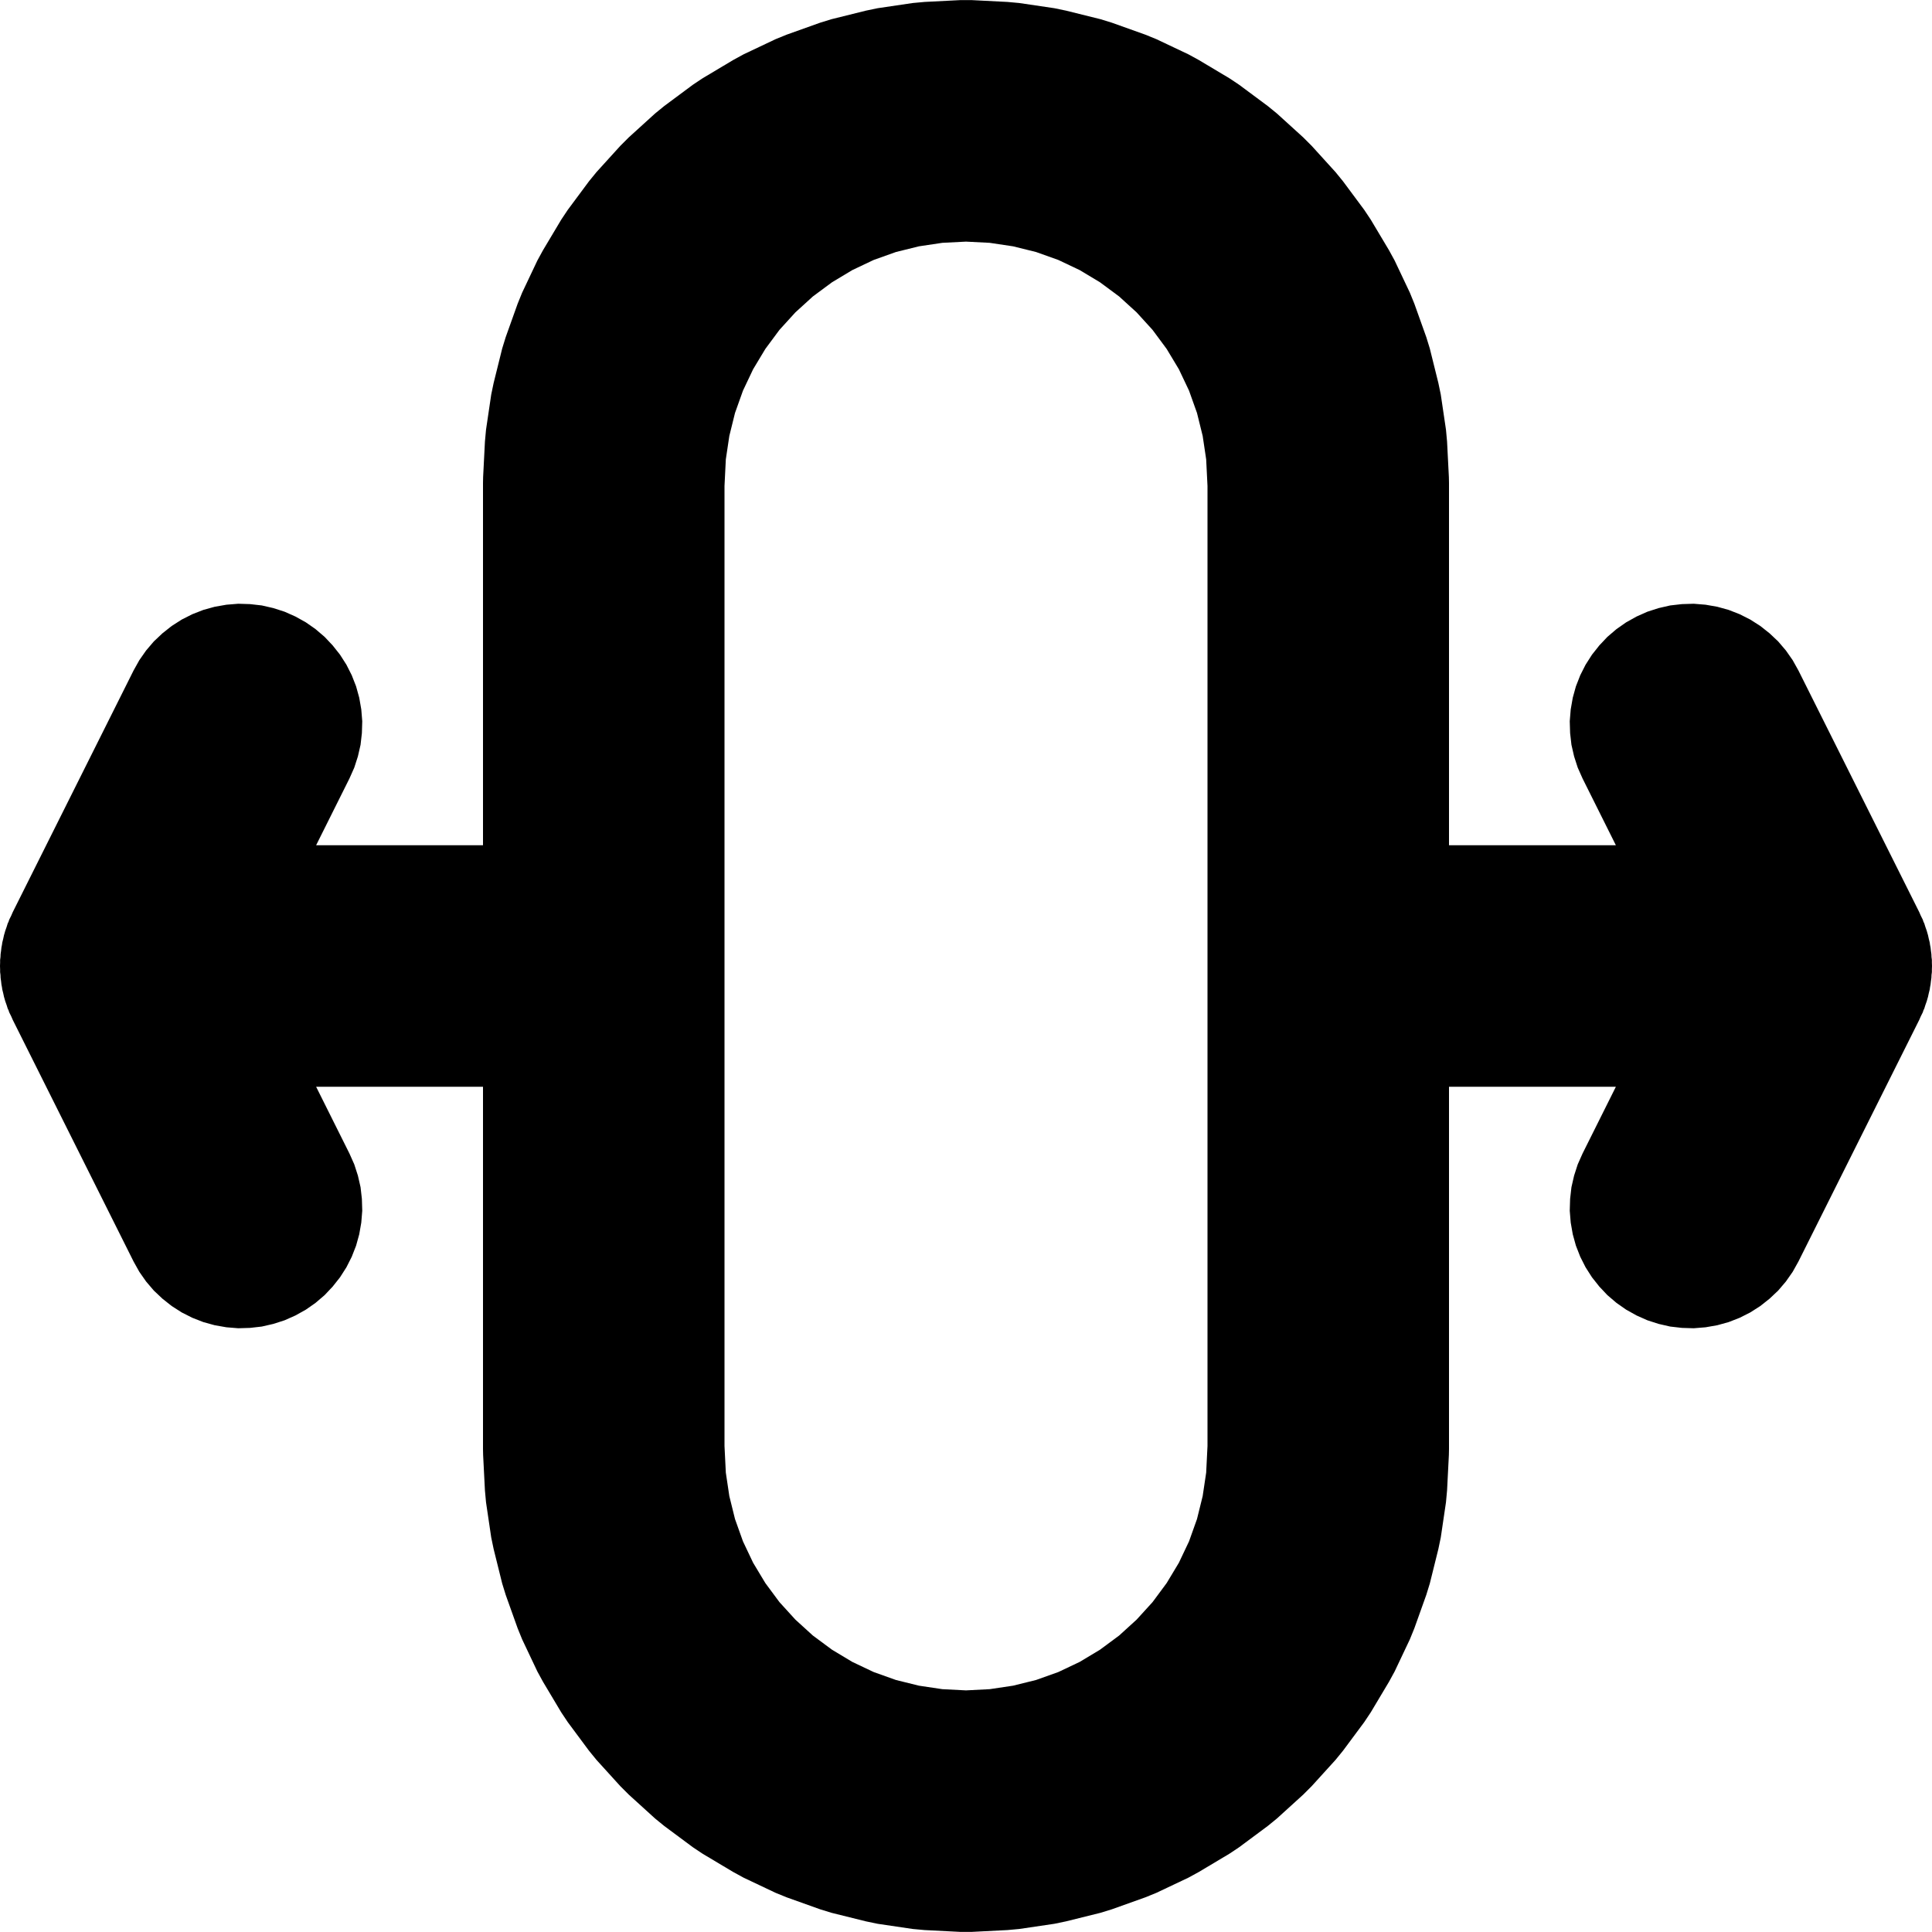
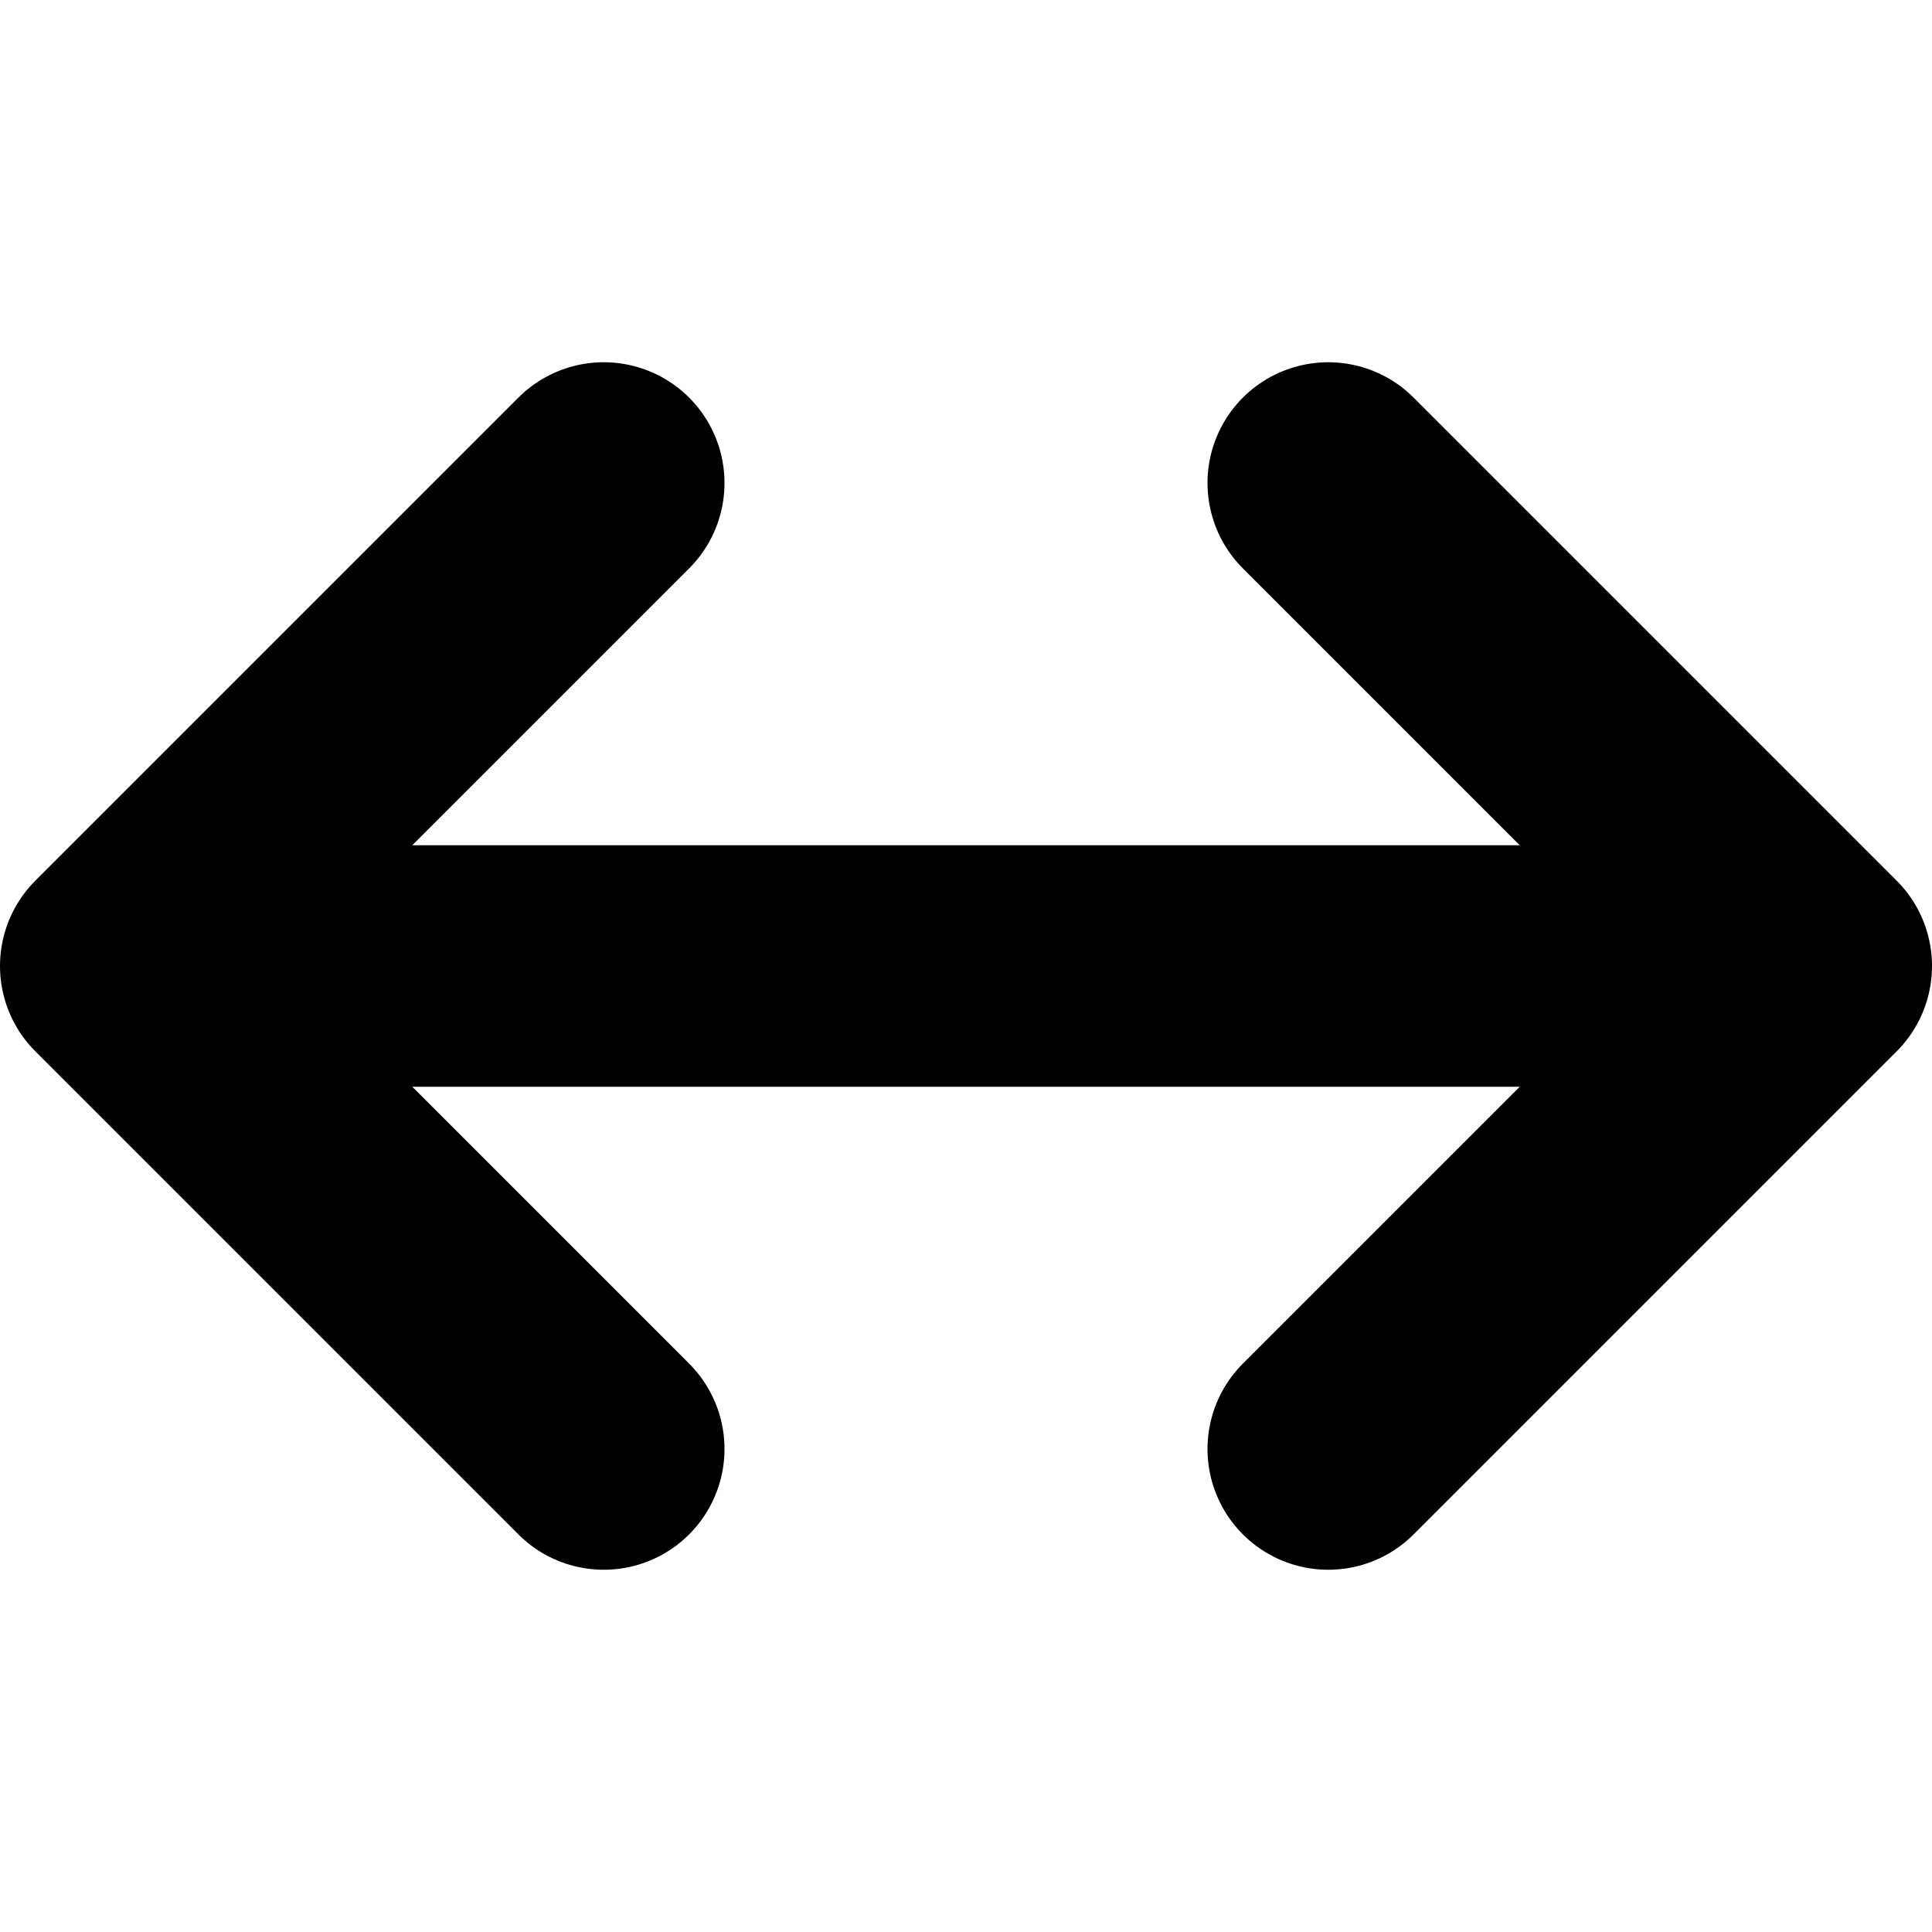
- <svg xmlns="http://www.w3.org/2000/svg" width="16" height="16" viewBox="0 0 16 16">
-   <path fill="#000000" fill-rule="evenodd" d="M 0.076 7.617 L 0.071 7.633 L 0.064 7.647 L 0.055 7.676 L 0.043 7.710 L 0.038 7.728 L 0.033 7.745 L 0.027 7.773 L 0.019 7.805 L 0.016 7.826 L 0.012 7.846 L 0.009 7.873 L 0.005 7.902 L 0.004 7.926 L 0.001 7.949 L 0.001 7.973 L 0.000 8.000 L 0.001 8.027 L 0.001 8.051 L 0.004 8.074 L 0.005 8.098 L 0.009 8.127 L 0.012 8.154 L 0.016 8.174 L 0.019 8.195 L 0.027 8.227 L 0.033 8.255 L 0.038 8.272 L 0.043 8.290 L 0.055 8.324 L 0.064 8.353 L 0.071 8.367 L 0.076 8.383 L 0.093 8.417 L 0.106 8.447 L 1.106 10.447 L 1.154 10.533 L 1.210 10.613 L 1.274 10.688 L 1.345 10.755 L 1.422 10.816 L 1.505 10.869 L 1.592 10.913 L 1.684 10.949 L 1.778 10.975 L 1.875 10.992 L 1.973 11.000 L 2.071 10.997 L 2.168 10.986 L 2.264 10.964 L 2.357 10.934 L 2.447 10.894 L 2.533 10.846 L 2.613 10.790 L 2.688 10.726 L 2.755 10.655 L 2.816 10.578 L 2.869 10.495 L 2.913 10.408 L 2.949 10.316 L 2.975 10.222 L 2.992 10.125 L 3.000 10.027 L 2.997 9.929 L 2.986 9.832 L 2.964 9.736 L 2.934 9.643 L 2.894 9.553 L 2.618 9.000 L 4.000 9.000 L 4.000 12.000 L 4.001 12.049 L 4.016 12.343 L 4.025 12.441 L 4.068 12.732 L 4.088 12.828 L 4.159 13.114 L 4.188 13.208 L 4.287 13.485 L 4.324 13.576 L 4.450 13.842 L 4.497 13.928 L 4.648 14.181 L 4.702 14.262 L 4.878 14.499 L 4.940 14.575 L 5.138 14.793 L 5.207 14.862 L 5.425 15.060 L 5.501 15.122 L 5.738 15.298 L 5.819 15.352 L 6.072 15.503 L 6.158 15.550 L 6.424 15.676 L 6.515 15.713 L 6.792 15.812 L 6.886 15.841 L 7.172 15.912 L 7.268 15.932 L 7.559 15.975 L 7.657 15.984 L 7.951 15.999 L 8.049 15.999 L 8.343 15.984 L 8.441 15.975 L 8.732 15.932 L 8.828 15.912 L 9.114 15.841 L 9.208 15.812 L 9.485 15.713 L 9.576 15.676 L 9.842 15.550 L 9.928 15.503 L 10.181 15.352 L 10.262 15.298 L 10.499 15.122 L 10.575 15.060 L 10.793 14.862 L 10.862 14.793 L 11.060 14.575 L 11.122 14.499 L 11.298 14.262 L 11.352 14.181 L 11.503 13.928 L 11.550 13.842 L 11.676 13.576 L 11.713 13.485 L 11.812 13.208 L 11.841 13.114 L 11.912 12.828 L 11.932 12.732 L 11.975 12.441 L 11.984 12.343 L 11.999 12.049 L 12.000 12.000 L 12.000 9.000 L 13.382 9.000 L 13.106 9.553 L 13.066 9.643 L 13.036 9.736 L 13.014 9.832 L 13.003 9.929 L 13.000 10.027 L 13.008 10.125 L 13.025 10.222 L 13.051 10.316 L 13.087 10.408 L 13.131 10.495 L 13.184 10.578 L 13.245 10.655 L 13.312 10.726 L 13.387 10.790 L 13.467 10.846 L 13.553 10.894 L 13.643 10.934 L 13.736 10.964 L 13.832 10.986 L 13.929 10.997 L 14.027 11.000 L 14.125 10.992 L 14.222 10.975 L 14.316 10.949 L 14.408 10.913 L 14.495 10.869 L 14.578 10.816 L 14.655 10.755 L 14.726 10.688 L 14.790 10.613 L 14.846 10.533 L 14.894 10.447 L 15.894 8.447 L 15.907 8.417 L 15.924 8.383 L 15.929 8.367 L 15.936 8.353 L 15.945 8.324 L 15.957 8.290 L 15.962 8.272 L 15.967 8.255 L 15.973 8.227 L 15.981 8.195 L 15.984 8.174 L 15.988 8.154 L 15.991 8.127 L 15.995 8.098 L 15.996 8.074 L 15.999 8.051 L 15.999 8.027 L 16.000 8.000 L 15.999 7.973 L 15.999 7.949 L 15.996 7.926 L 15.995 7.902 L 15.991 7.873 L 15.988 7.846 L 15.984 7.826 L 15.981 7.805 L 15.973 7.773 L 15.967 7.745 L 15.962 7.728 L 15.957 7.710 L 15.945 7.676 L 15.936 7.647 L 15.929 7.633 L 15.924 7.617 L 15.907 7.583 L 15.894 7.553 L 14.894 5.553 L 14.846 5.467 L 14.790 5.387 L 14.726 5.312 L 14.655 5.245 L 14.578 5.184 L 14.495 5.131 L 14.408 5.087 L 14.316 5.051 L 14.222 5.025 L 14.125 5.008 L 14.027 5.000 L 13.929 5.003 L 13.832 5.014 L 13.736 5.036 L 13.643 5.066 L 13.553 5.106 L 13.467 5.154 L 13.387 5.210 L 13.312 5.274 L 13.245 5.345 L 13.184 5.422 L 13.131 5.505 L 13.087 5.592 L 13.051 5.684 L 13.025 5.778 L 13.008 5.875 L 13.000 5.973 L 13.003 6.071 L 13.014 6.168 L 13.036 6.264 L 13.066 6.357 L 13.106 6.447 L 13.382 7.000 L 12.000 7.000 L 12.000 4.000 L 11.999 3.951 L 11.984 3.657 L 11.975 3.559 L 11.932 3.268 L 11.912 3.172 L 11.841 2.886 L 11.812 2.792 L 11.713 2.515 L 11.676 2.424 L 11.550 2.158 L 11.503 2.072 L 11.352 1.819 L 11.298 1.738 L 11.122 1.501 L 11.060 1.425 L 10.862 1.207 L 10.793 1.138 L 10.575 0.940 L 10.499 0.878 L 10.262 0.702 L 10.181 0.648 L 9.928 0.497 L 9.842 0.450 L 9.576 0.324 L 9.485 0.287 L 9.208 0.188 L 9.114 0.159 L 8.828 0.088 L 8.732 0.068 L 8.441 0.025 L 8.343 0.016 L 8.049 0.001 L 7.951 0.001 L 7.657 0.016 L 7.559 0.025 L 7.268 0.068 L 7.172 0.088 L 6.886 0.159 L 6.792 0.188 L 6.515 0.287 L 6.424 0.324 L 6.158 0.450 L 6.072 0.497 L 5.819 0.648 L 5.738 0.702 L 5.501 0.878 L 5.425 0.940 L 5.207 1.138 L 5.138 1.207 L 4.940 1.425 L 4.878 1.501 L 4.702 1.738 L 4.648 1.819 L 4.497 2.072 L 4.450 2.158 L 4.324 2.424 L 4.287 2.515 L 4.188 2.792 L 4.159 2.886 L 4.088 3.172 L 4.068 3.268 L 4.025 3.559 L 4.016 3.657 L 4.001 3.951 L 4.000 4.000 L 4.000 7.000 L 2.618 7.000 L 2.894 6.447 L 2.934 6.357 L 2.964 6.264 L 2.986 6.168 L 2.997 6.071 L 3.000 5.973 L 2.992 5.875 L 2.975 5.778 L 2.949 5.684 L 2.913 5.592 L 2.869 5.505 L 2.816 5.422 L 2.755 5.345 L 2.688 5.274 L 2.613 5.210 L 2.533 5.154 L 2.447 5.106 L 2.357 5.066 L 2.264 5.036 L 2.168 5.014 L 2.071 5.003 L 1.973 5.000 L 1.875 5.008 L 1.778 5.025 L 1.684 5.051 L 1.592 5.087 L 1.505 5.131 L 1.422 5.184 L 1.345 5.245 L 1.274 5.312 L 1.210 5.387 L 1.154 5.467 L 1.106 5.553 L 0.106 7.553 L 0.093 7.583 Z M 10.000 11.975 L 9.989 12.196 L 9.960 12.390 L 9.913 12.580 L 9.847 12.765 L 9.763 12.942 L 9.662 13.110 L 9.545 13.268 L 9.413 13.413 L 9.268 13.545 L 9.110 13.662 L 8.942 13.763 L 8.765 13.847 L 8.580 13.913 L 8.390 13.960 L 8.196 13.989 L 8.000 13.999 L 7.804 13.989 L 7.610 13.960 L 7.420 13.913 L 7.235 13.847 L 7.058 13.763 L 6.890 13.662 L 6.732 13.545 L 6.587 13.413 L 6.455 13.268 L 6.338 13.110 L 6.237 12.942 L 6.153 12.765 L 6.087 12.580 L 6.040 12.390 L 6.011 12.196 L 6.000 11.975 L 6.000 8.000 L 6.000 4.025 L 6.011 3.804 L 6.040 3.610 L 6.087 3.420 L 6.153 3.235 L 6.237 3.058 L 6.338 2.890 L 6.455 2.732 L 6.587 2.587 L 6.732 2.455 L 6.890 2.338 L 7.058 2.237 L 7.235 2.153 L 7.420 2.087 L 7.610 2.040 L 7.804 2.011 L 8.000 2.001 L 8.196 2.011 L 8.390 2.040 L 8.580 2.087 L 8.765 2.153 L 8.942 2.237 L 9.110 2.338 L 9.268 2.455 L 9.413 2.587 L 9.545 2.732 L 9.662 2.890 L 9.763 3.058 L 9.847 3.235 L 9.913 3.420 L 9.960 3.610 L 9.989 3.804 L 10.000 4.025 L 10.000 8.000 Z" />
+ <svg xmlns="http://www.w3.org/2000/svg" xmlns:ns1="https://www.gtk.org/grappa" ns1:rendering="symbolic" width="16" height="16" ns1:version="1" ns1:state="0" ns1:state-names="outline empty">
+   <path d="M 15 8 L 1 8 M 11 12 L 15 8 L 11 4 M 5 4 L 1 8 L 5 12" id="path4" stroke-width="2" stroke-linecap="round" stroke-linejoin="round" stroke="rgb(0,0,0)" fill="none" ns1:stroke="foreground" class="foreground-stroke transparent-fill" ns1:states="outline" ns1:stroke-minwidth="25%" ns1:stroke-maxwidth="150%">
+     </path>
</svg>
